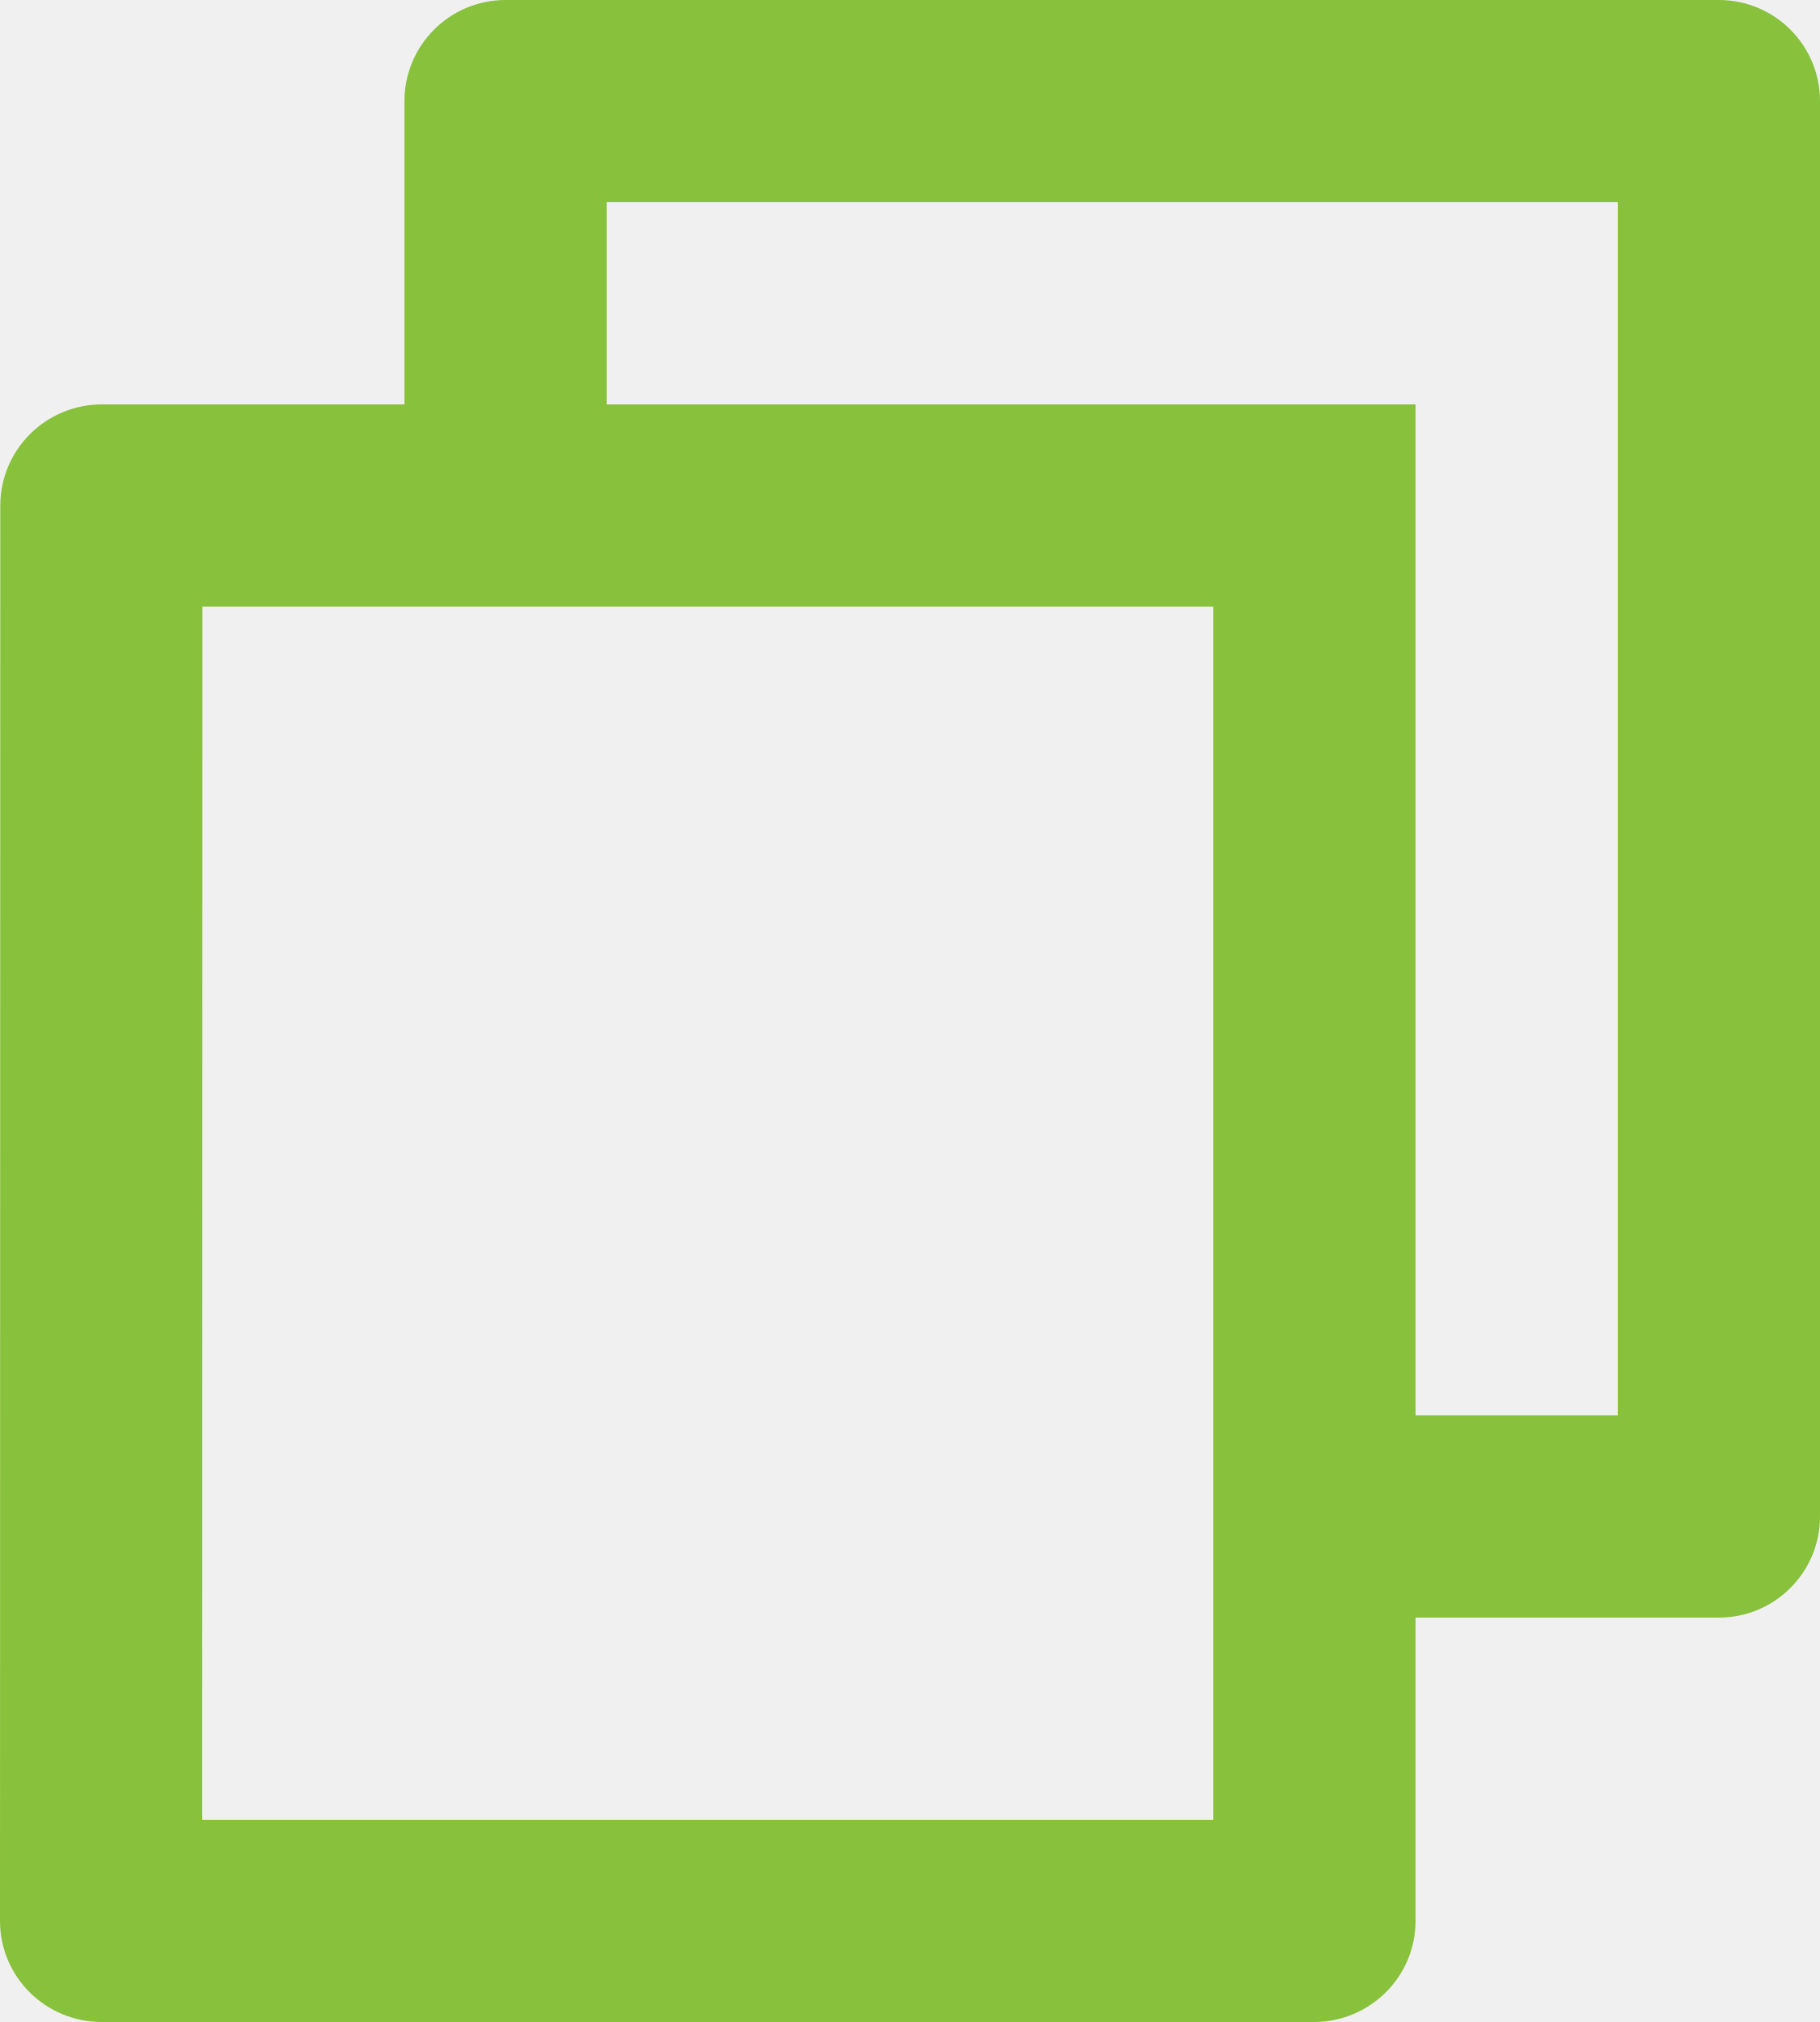
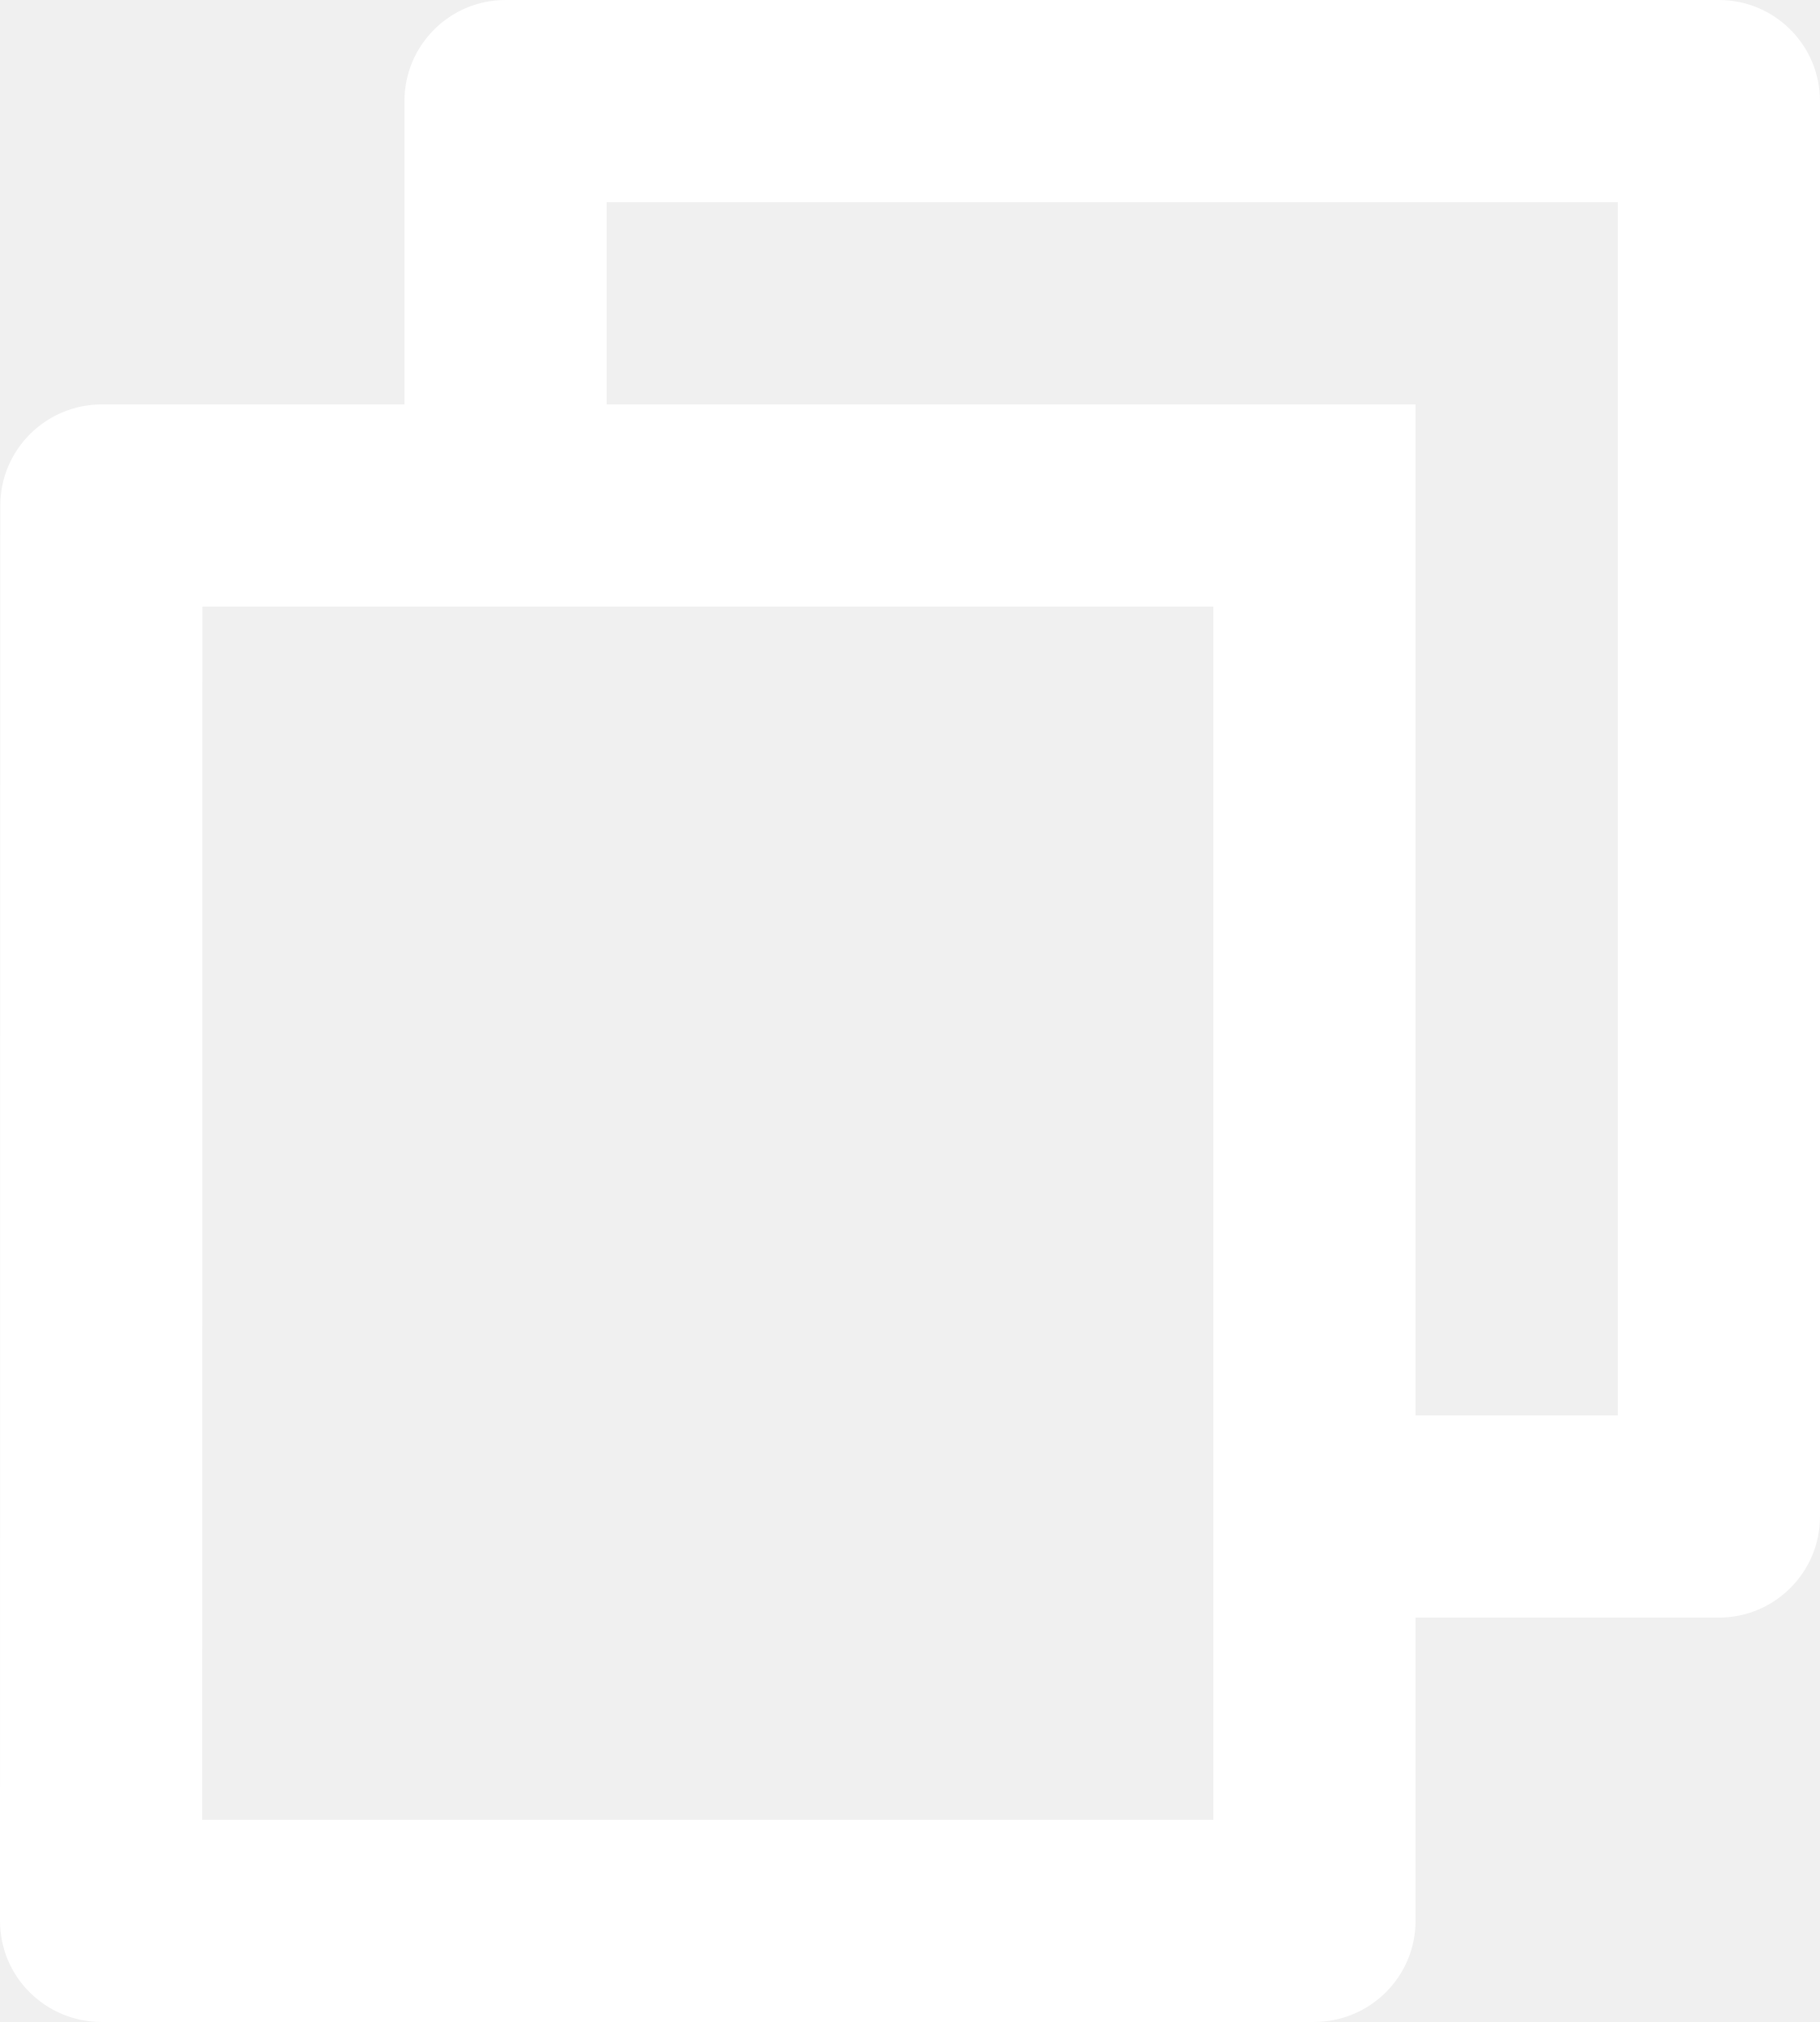
- <svg xmlns="http://www.w3.org/2000/svg" width="18" height="20" viewBox="0 0 18 20" fill="none">
-   <path d="M4 4V1C4 0.448 4.448 0 5 0H17C17.552 0 18 0.448 18 1V15C18 15.552 17.552 16 17 16H14V18.999C14 19.552 13.55 20 12.993 20H1.007C0.451 20 0 19.555 0 18.999L0.003 5.001C0.003 4.448 0.453 4 1.009 4H4ZM2.002 6L2 18H12V6H2.002ZM6 4H14V14H16V2H6V4Z" fill="#88C13C" />
+ <svg xmlns="http://www.w3.org/2000/svg" width="18" height="20" viewBox="0 0 18 20" fill="white">
+   <path d="M4 4V1C4 0.448 4.448 0 5 0H17C17.552 0 18 0.448 18 1V15C18 15.552 17.552 16 17 16H14V18.999C14 19.552 13.55 20 12.993 20H1.007C0.451 20 0 19.555 0 18.999L0.003 5.001C0.003 4.448 0.453 4 1.009 4H4ZM2.002 6L2 18H12V6H2.002ZM6 4H14V14H16V2H6V4Z" fill="White" />
</svg>
